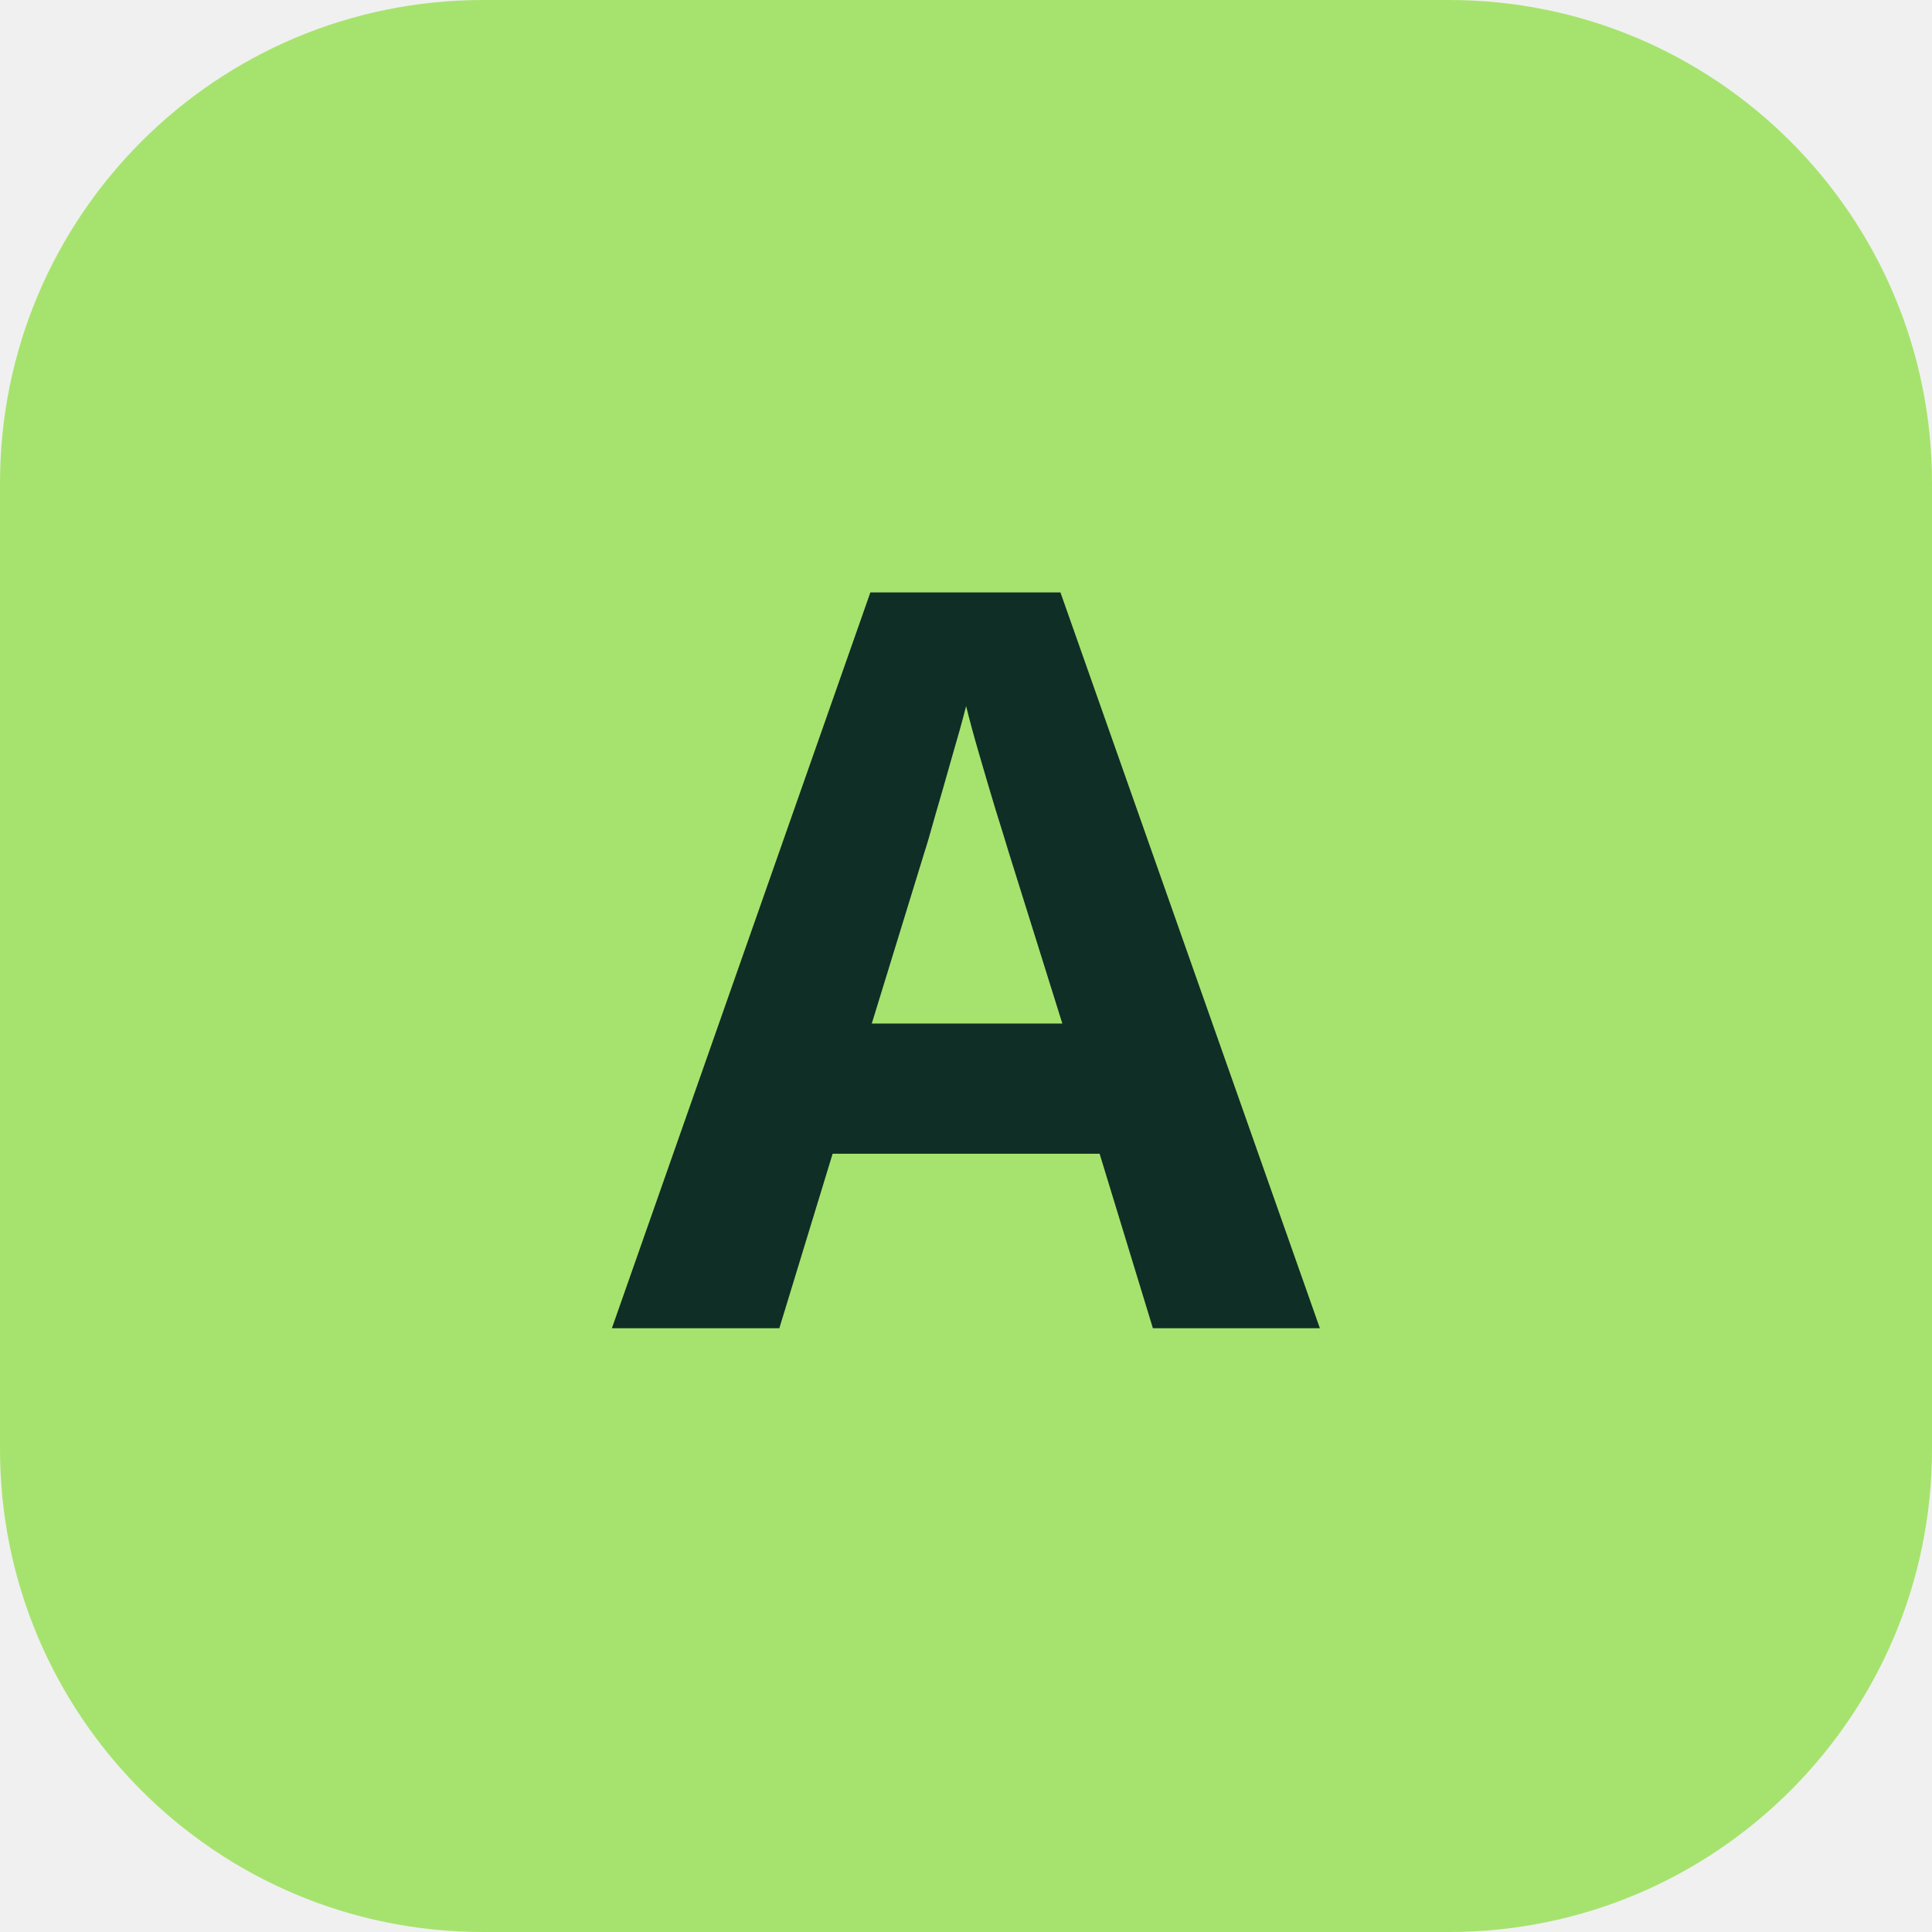
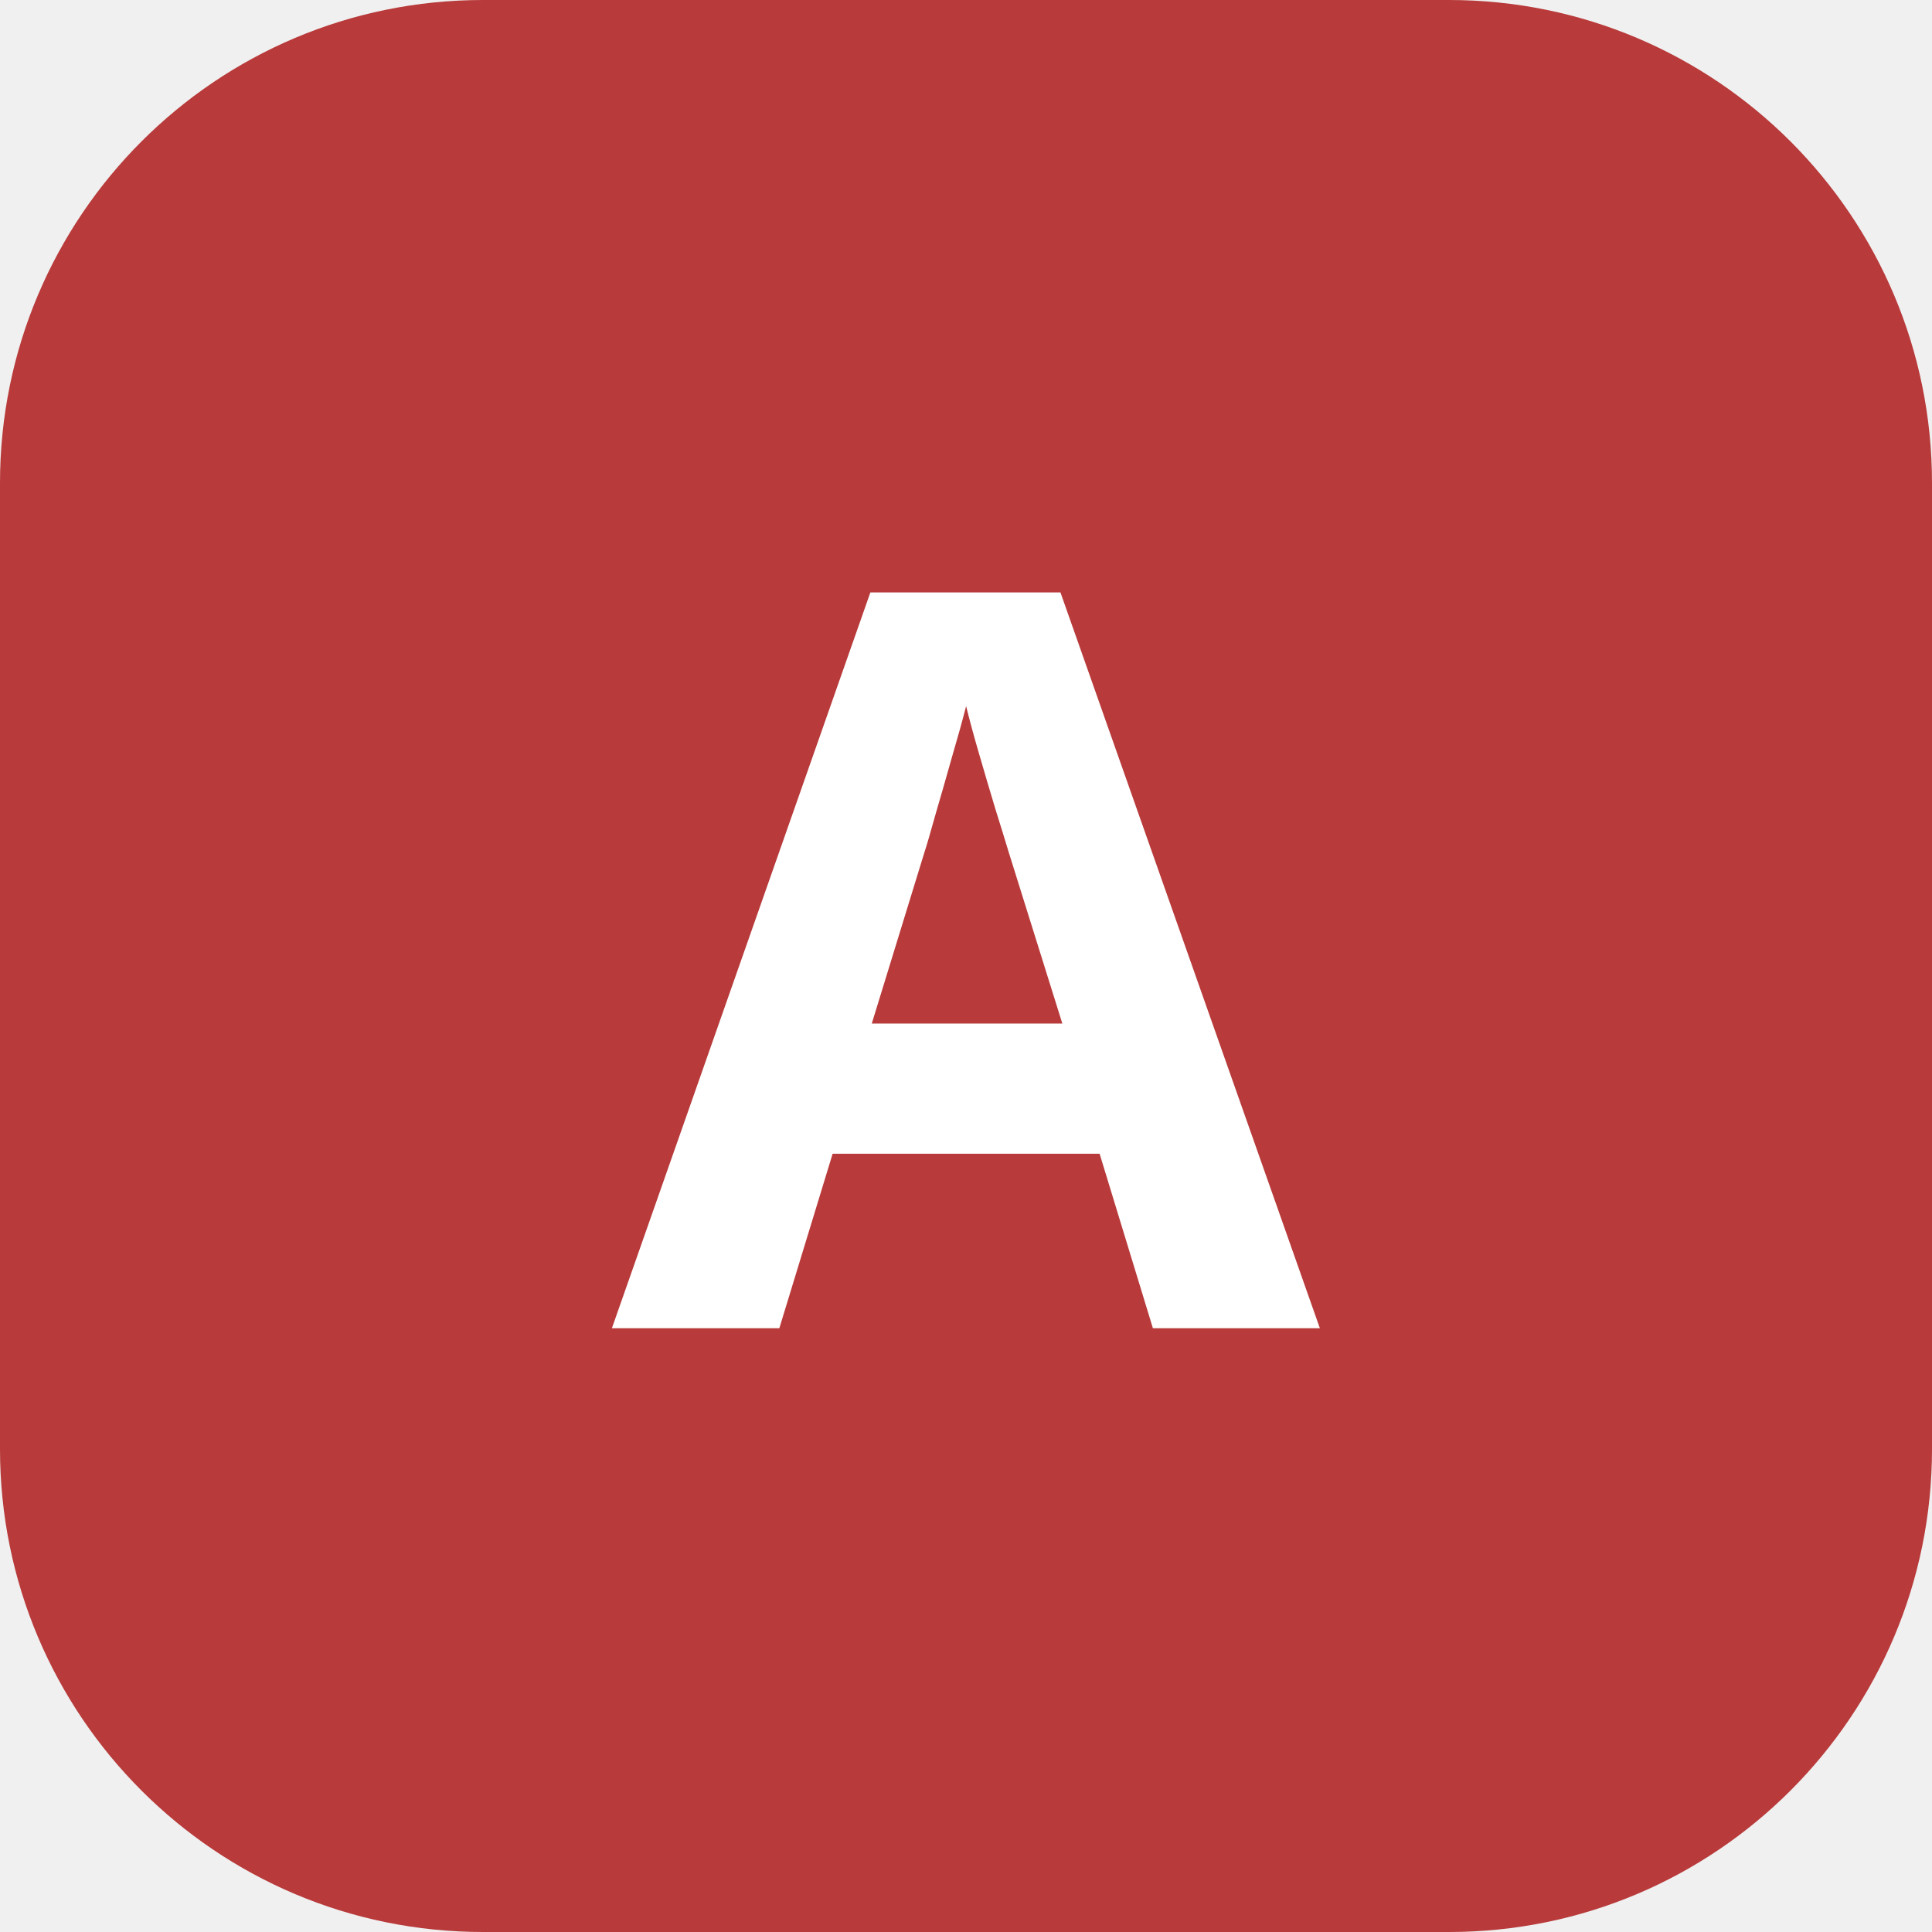
<svg xmlns="http://www.w3.org/2000/svg" viewBox="0 0 64 64">
-   <rect width="64" height="64" rx="16" fill="#A6E36E" />
-   <text x="32" y="44" text-anchor="middle" font-family="Manrope Variable, ui-sans-serif, system-ui, sans-serif" font-size="34" font-weight="700" fill="#0F2E26">A</text>
+   <rect width="64" height="64" rx="16" fill="#B83A3A" />
+   <text x="32" y="44" text-anchor="middle" font-family="Manrope Variable, ui-sans-serif, system-ui, sans-serif" font-size="34" font-weight="700" fill="#FFFFFF">A</text>
</svg>
